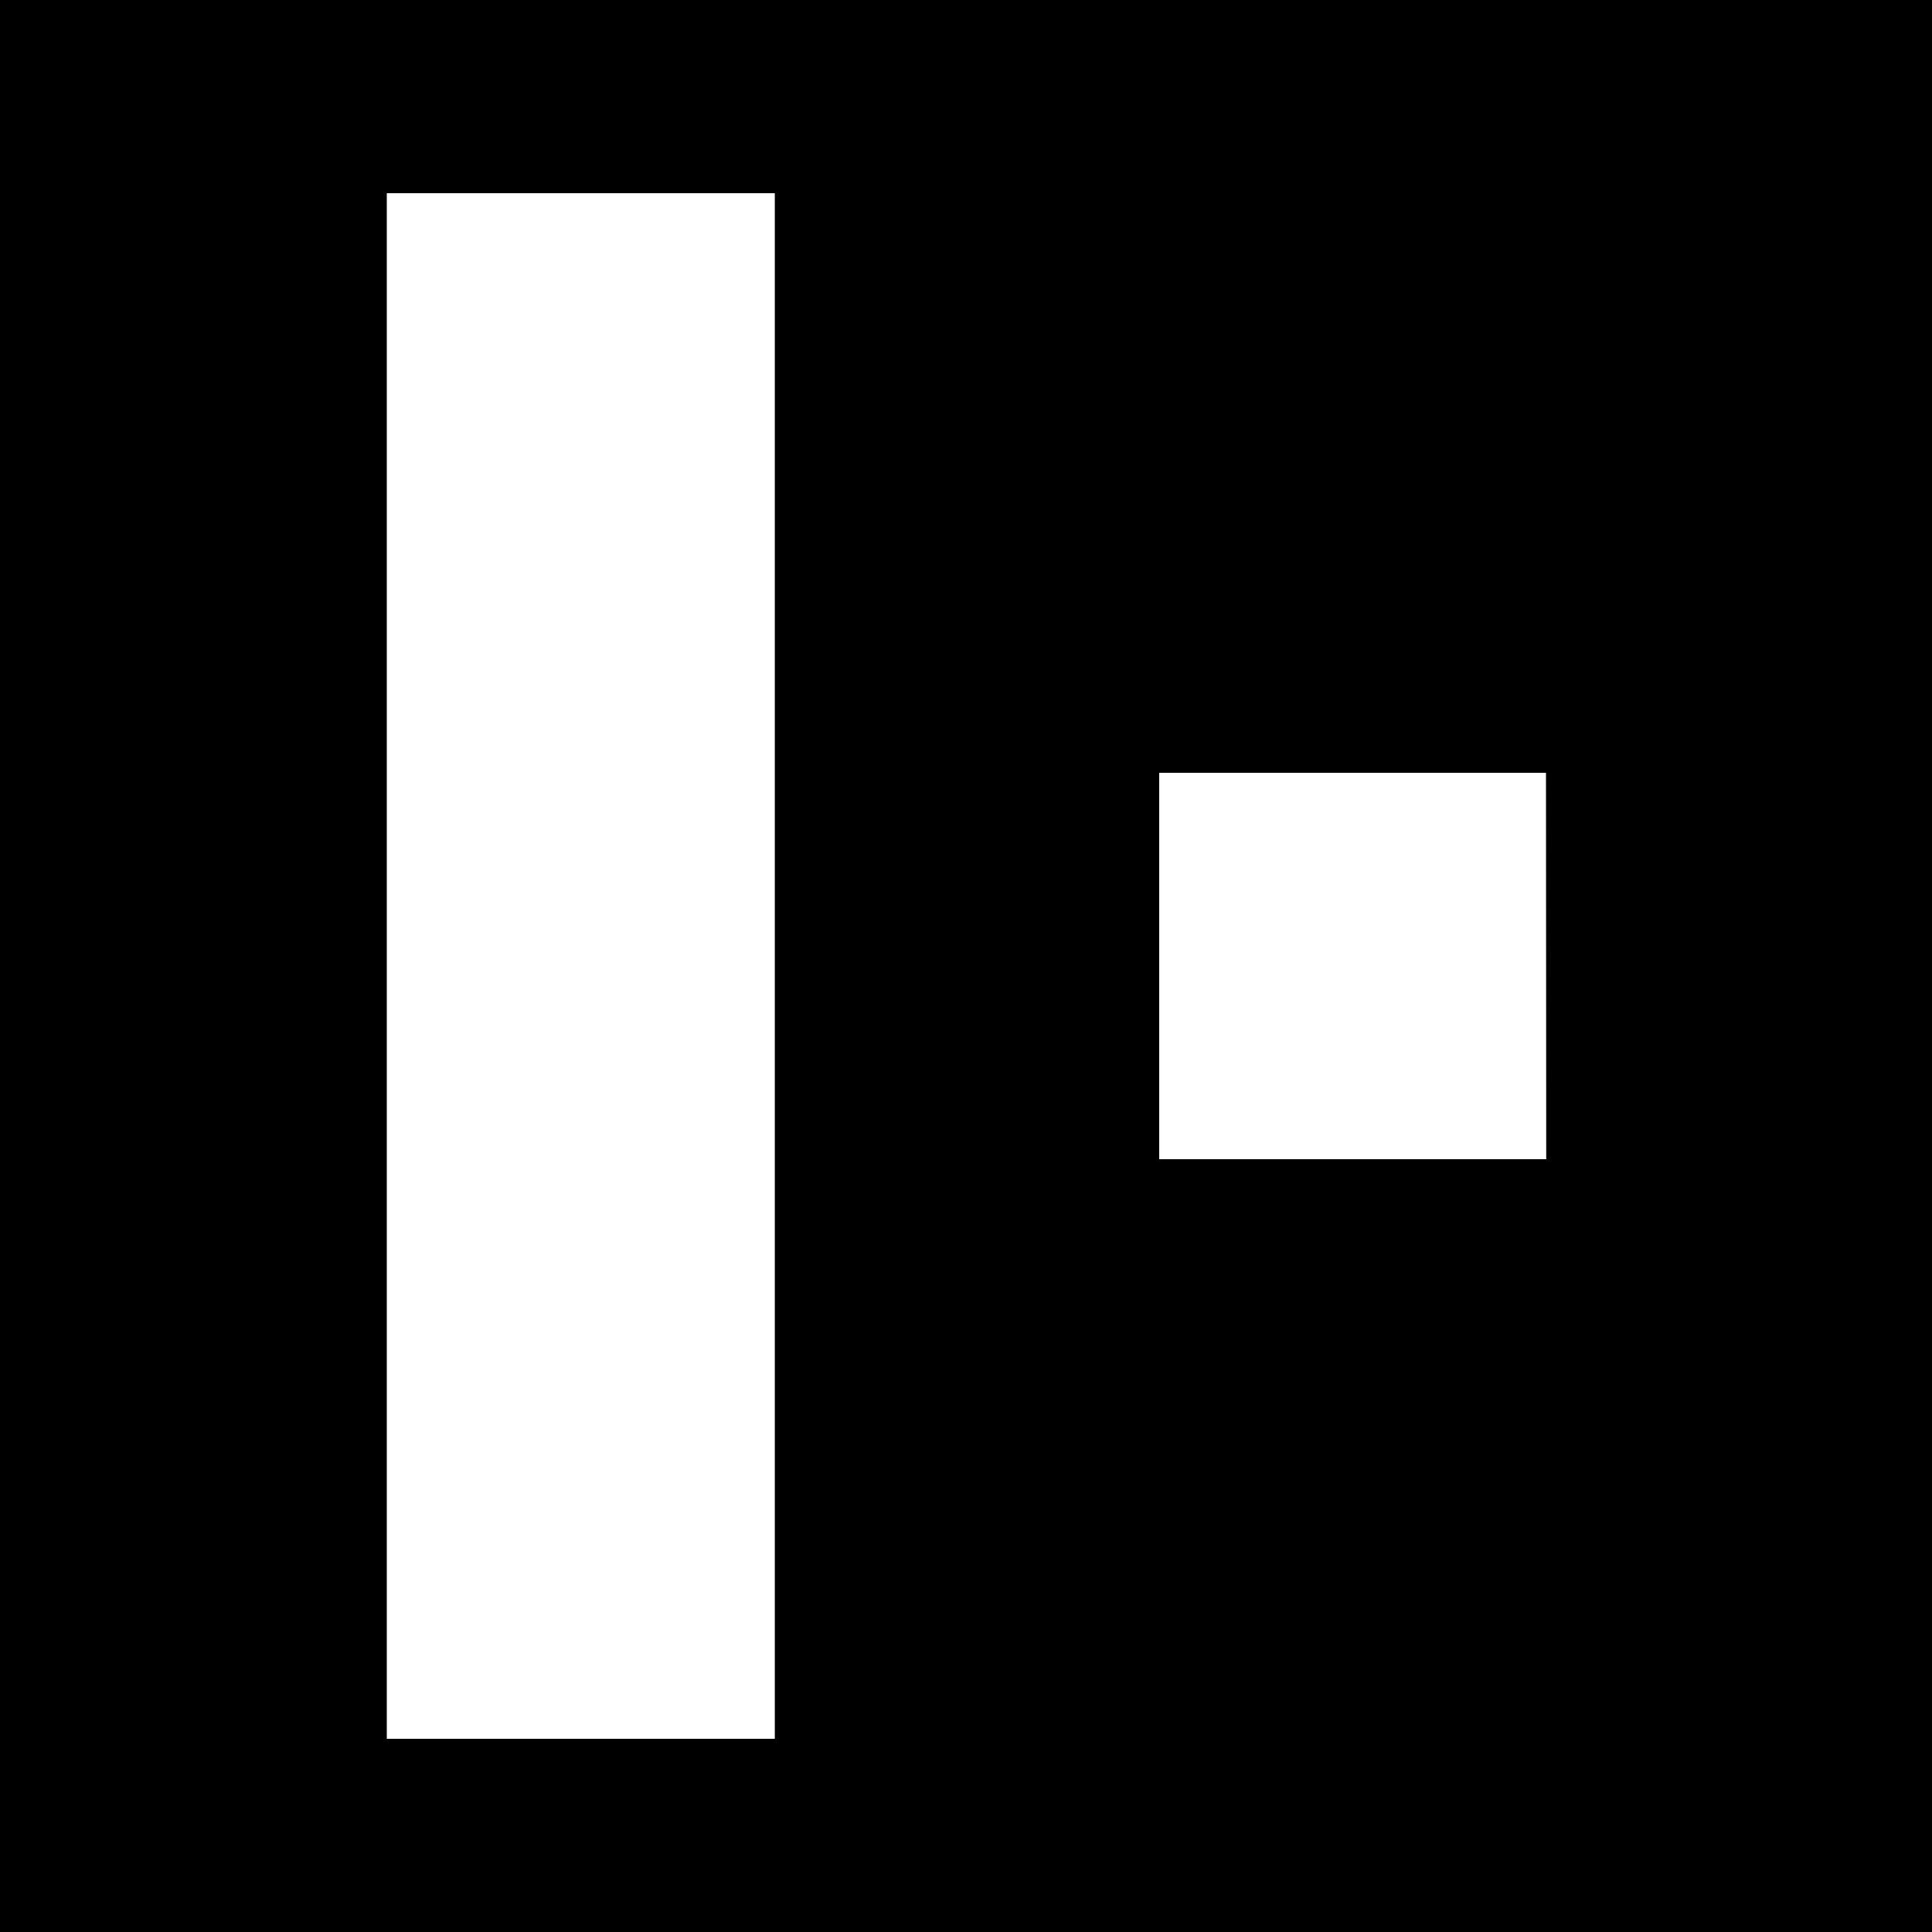
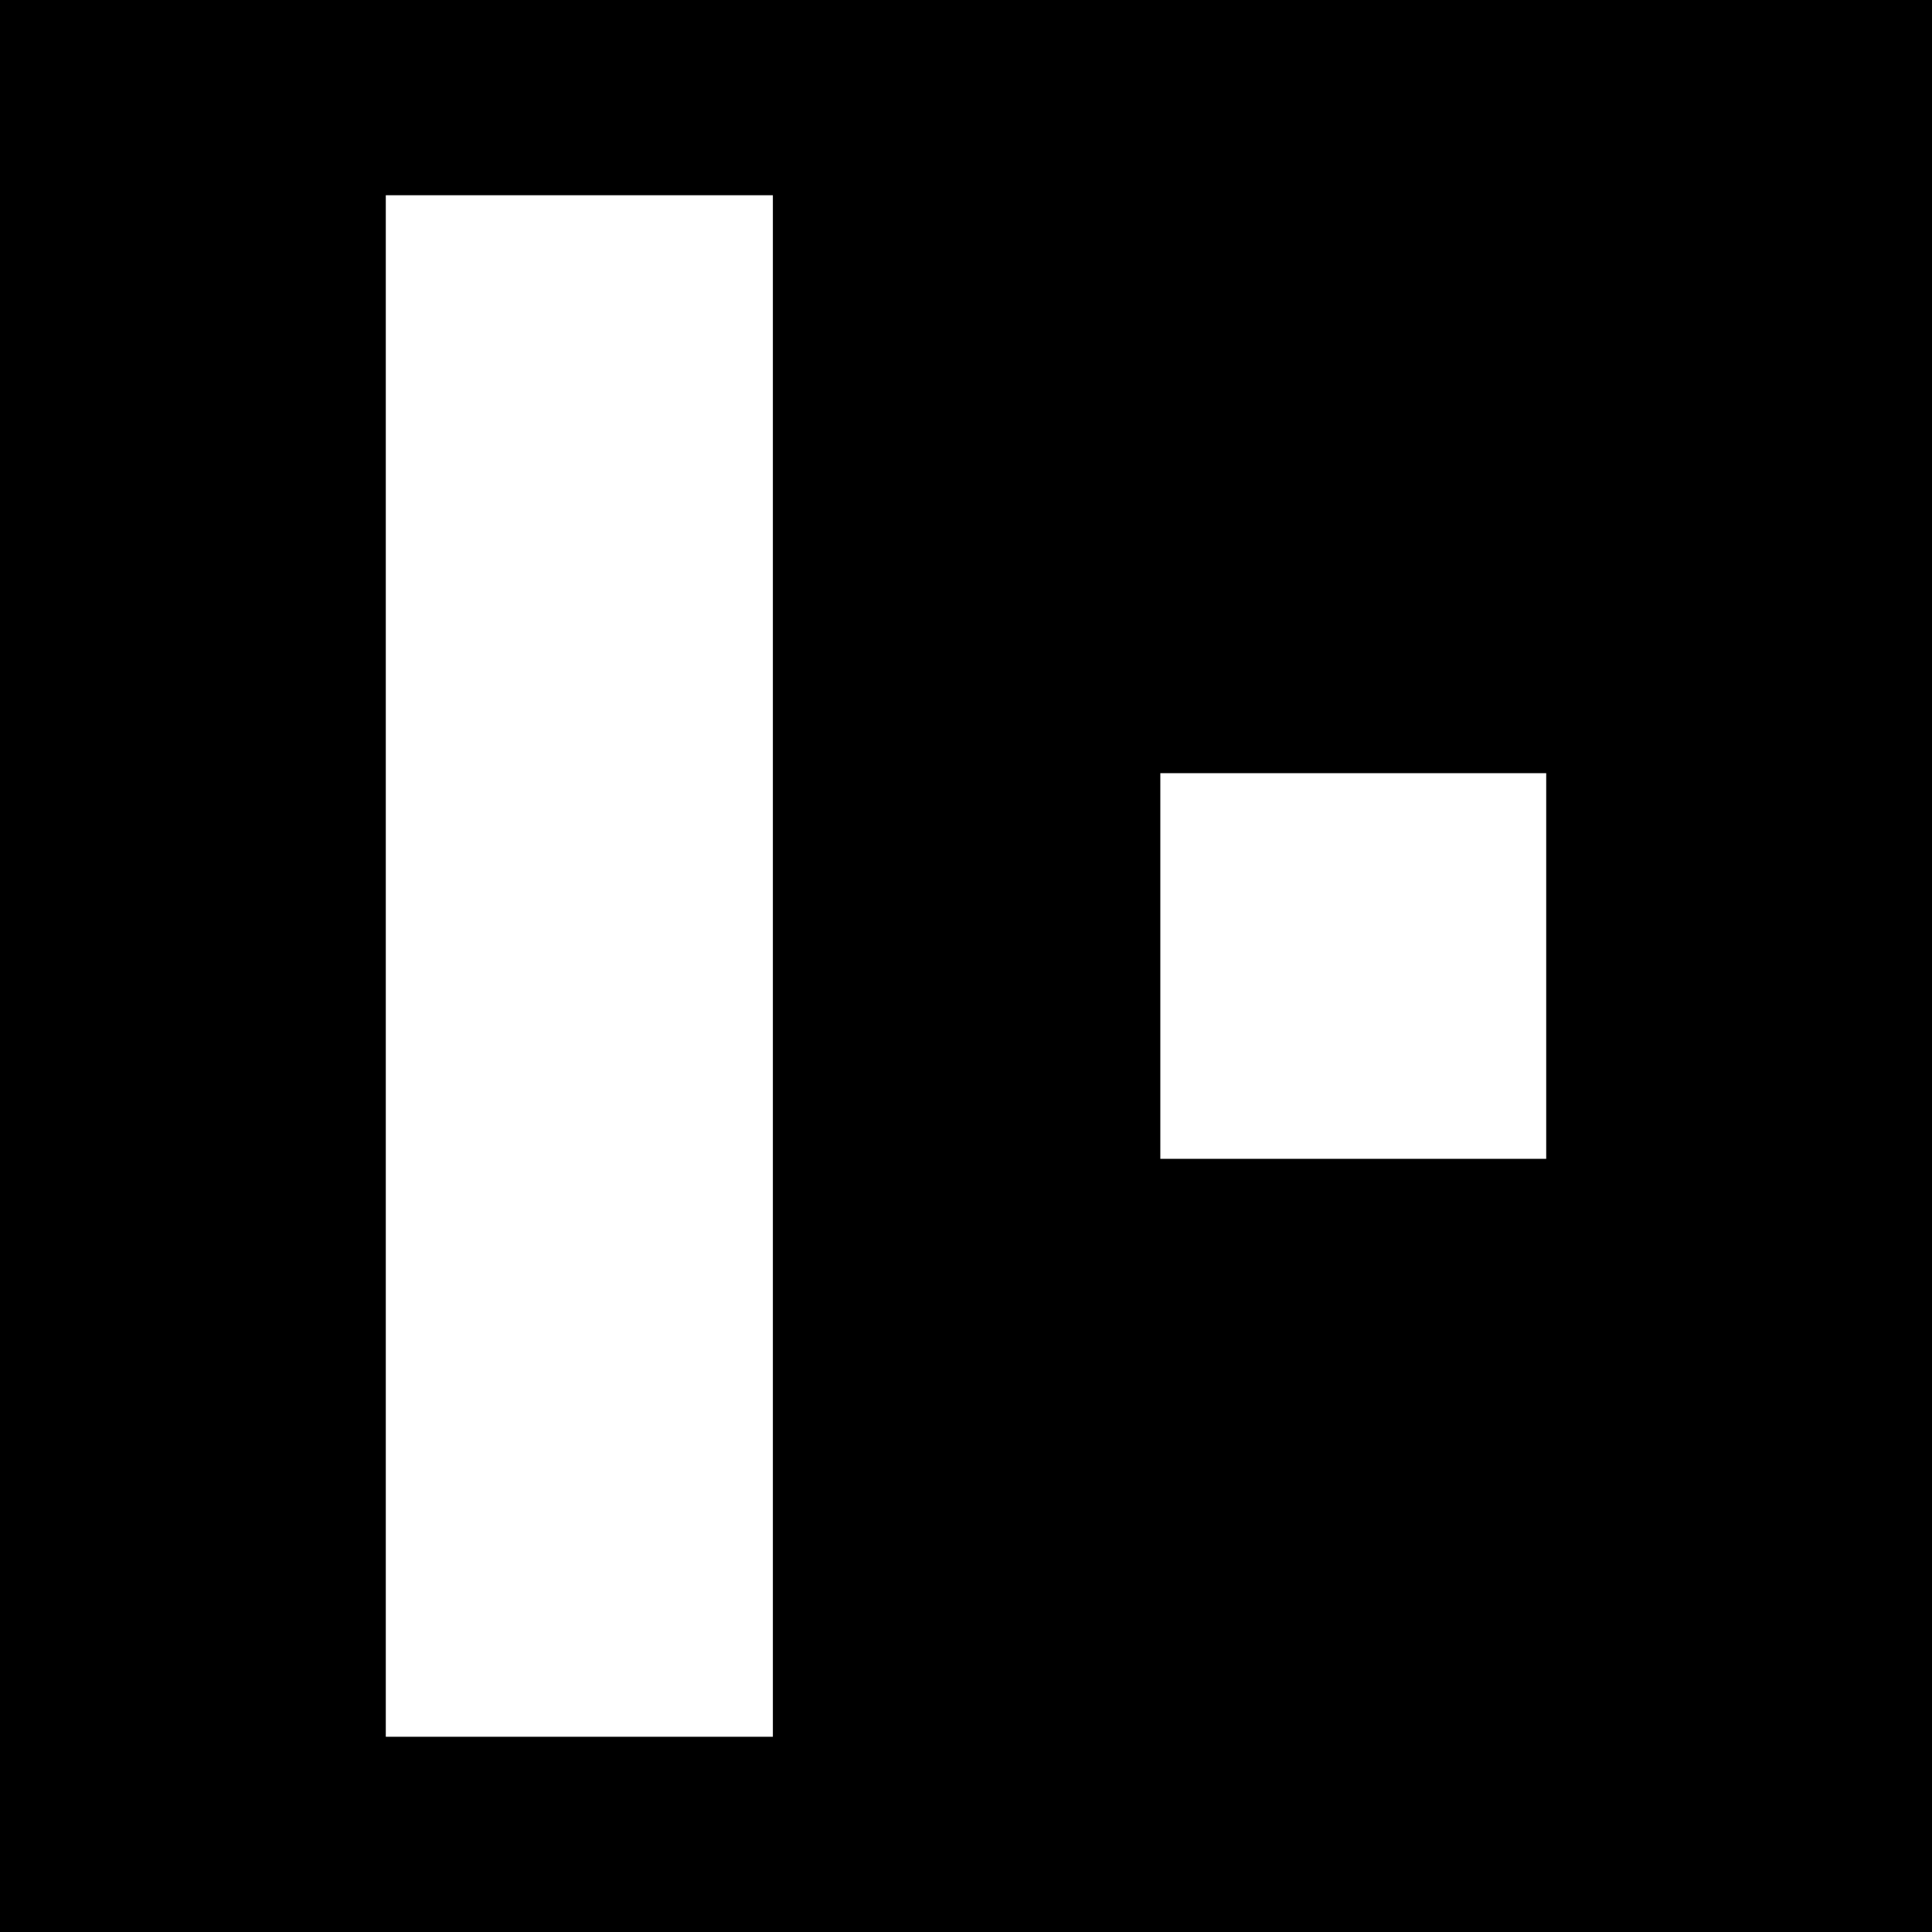
- <svg xmlns="http://www.w3.org/2000/svg" viewBox="0 0 250 250">
+ <svg xmlns="http://www.w3.org/2000/svg" viewBox="0 0 256 256">
  <defs>
    <style>.cls-1{fill:#fff;}</style>
  </defs>
  <g id="Capa_2" data-name="Capa 2">
-     <rect width="250" height="250" />
-   </g>
-   <g id="Capa_1" data-name="Capa 1">
-     <path class="cls-1" d="M50.05,225V25h50.21V225Z" transform="translate(0 0)" />
-     <path class="cls-1" d="M200.08,150H150V100h50.05Z" transform="translate(0 0)" />
+     <rect width="256" height="256" />
+     <path class="cls-1" d="M51.12,230.13V25.87h51.29V230.13Z" />
+     <path class="cls-1" d="M204.88,153.55H153.75v-51.1h51.13Z" />
  </g>
</svg>
